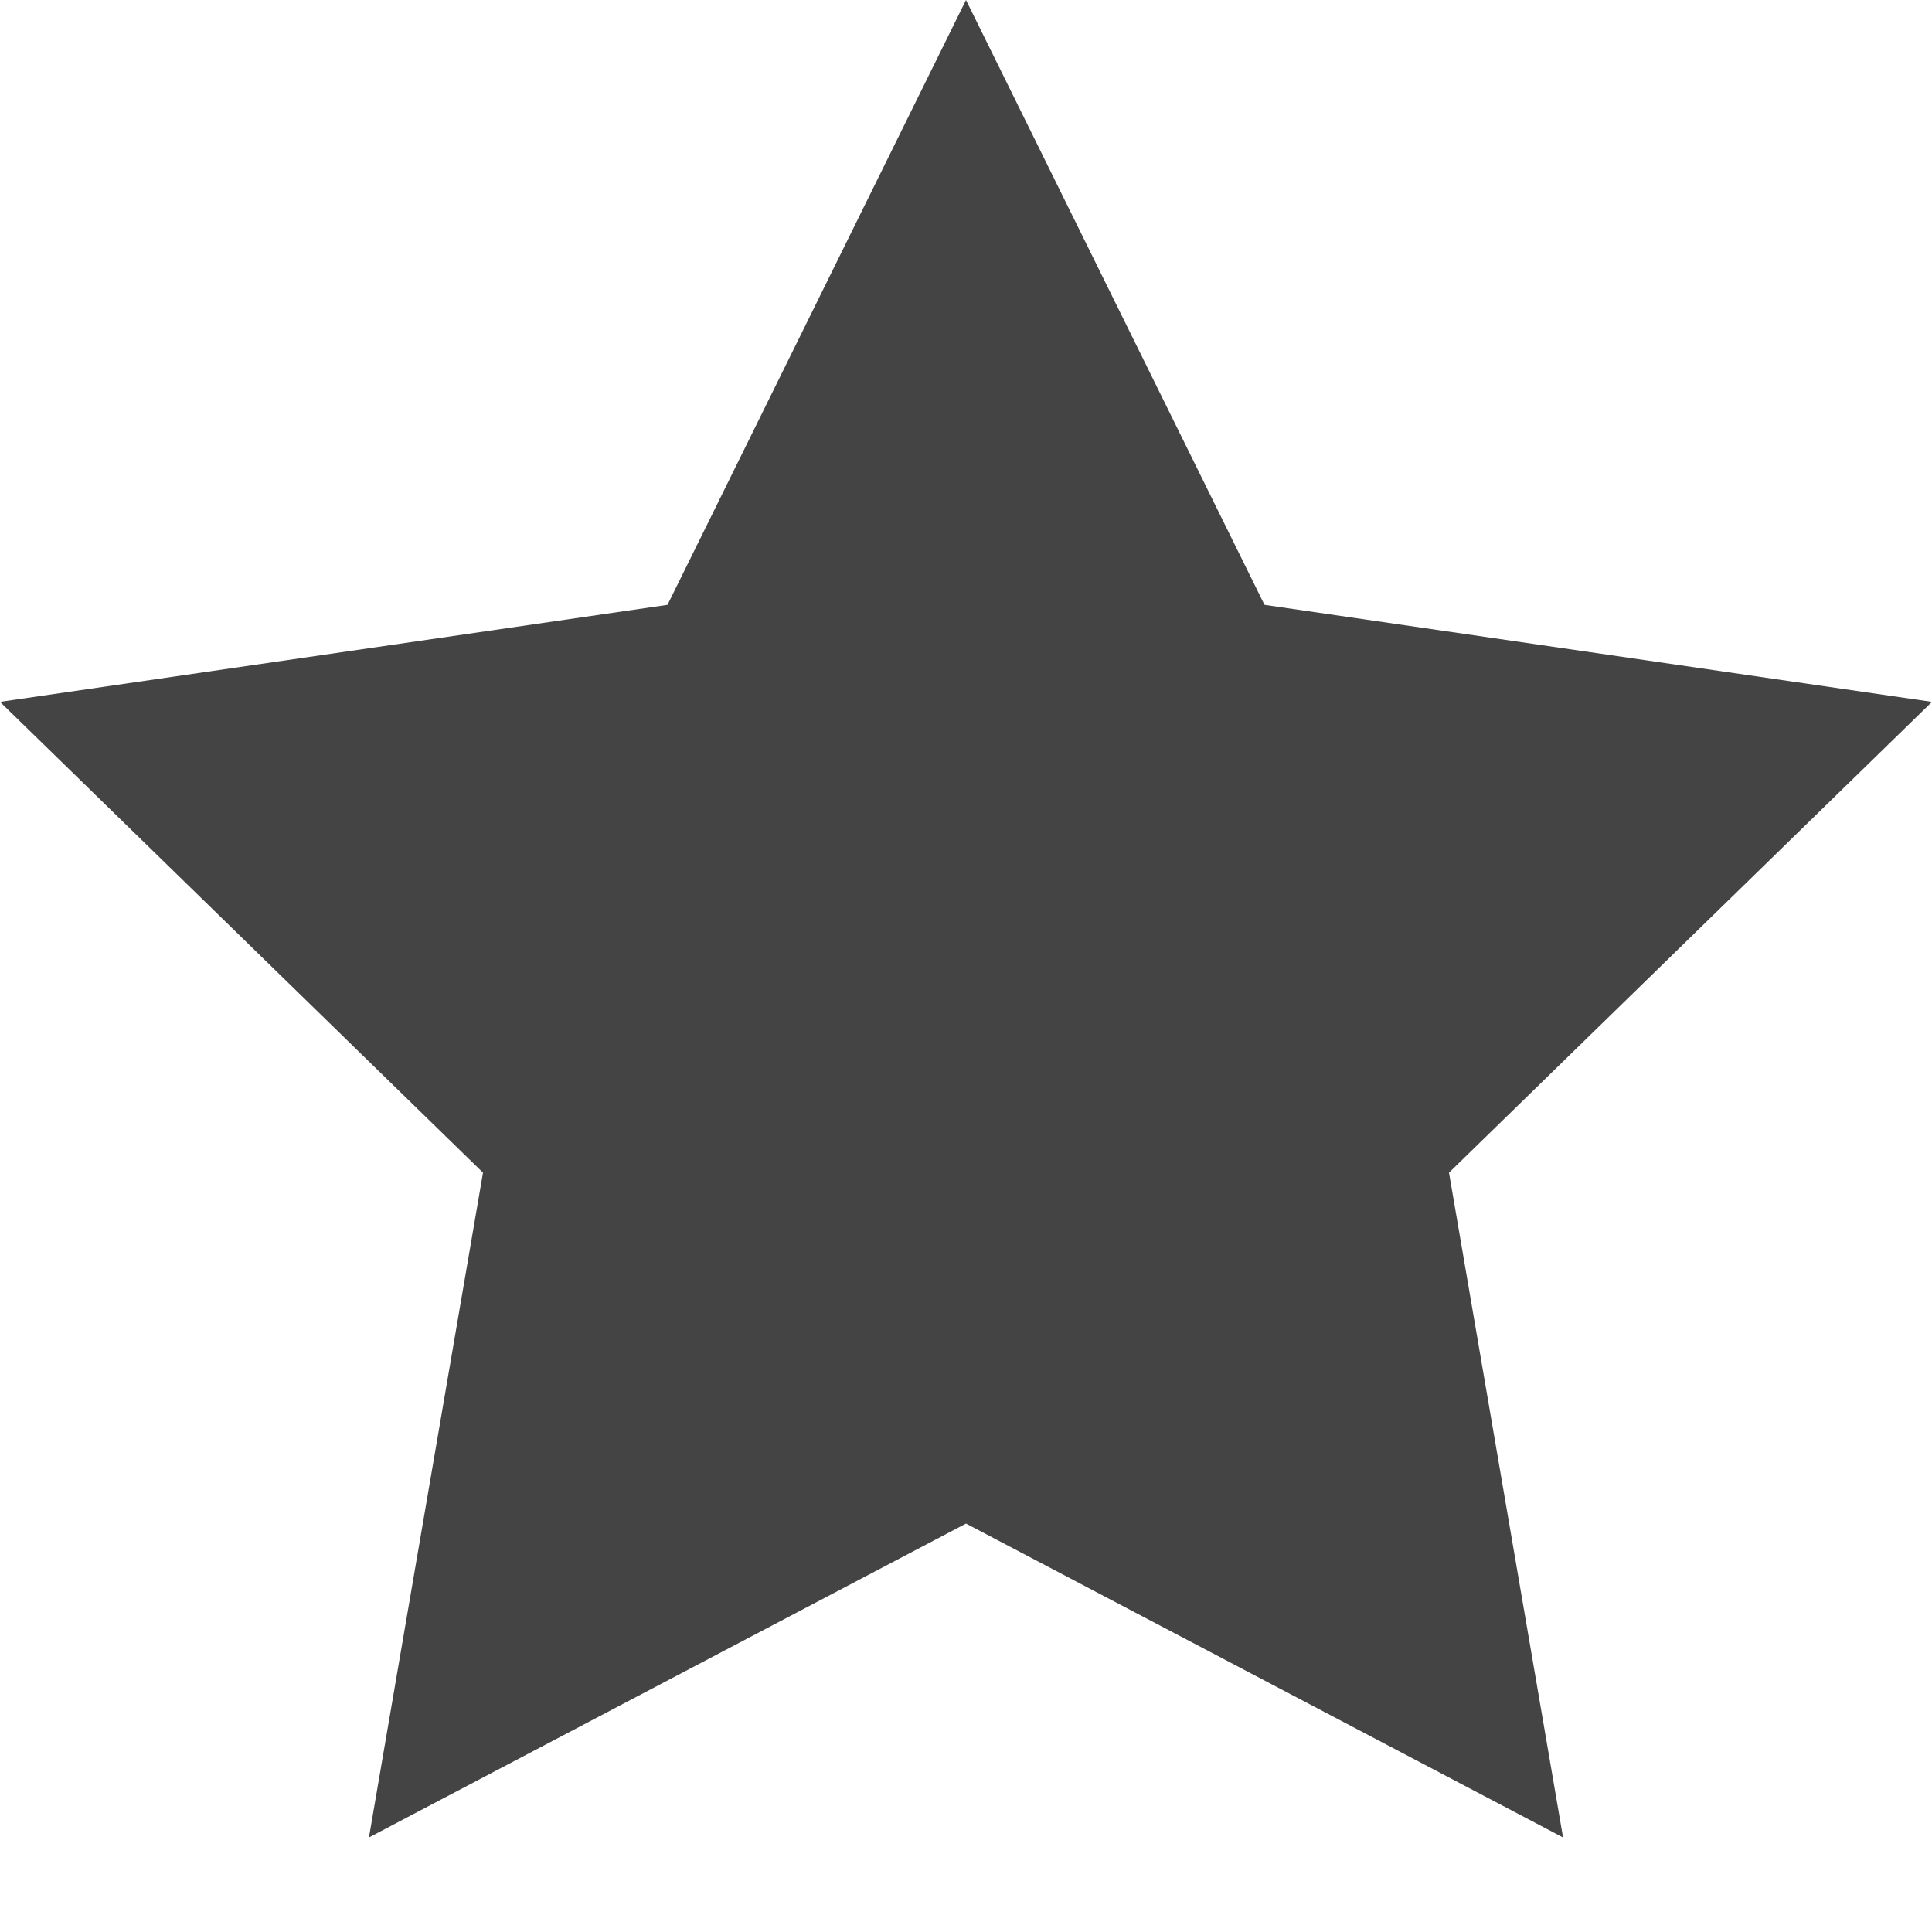
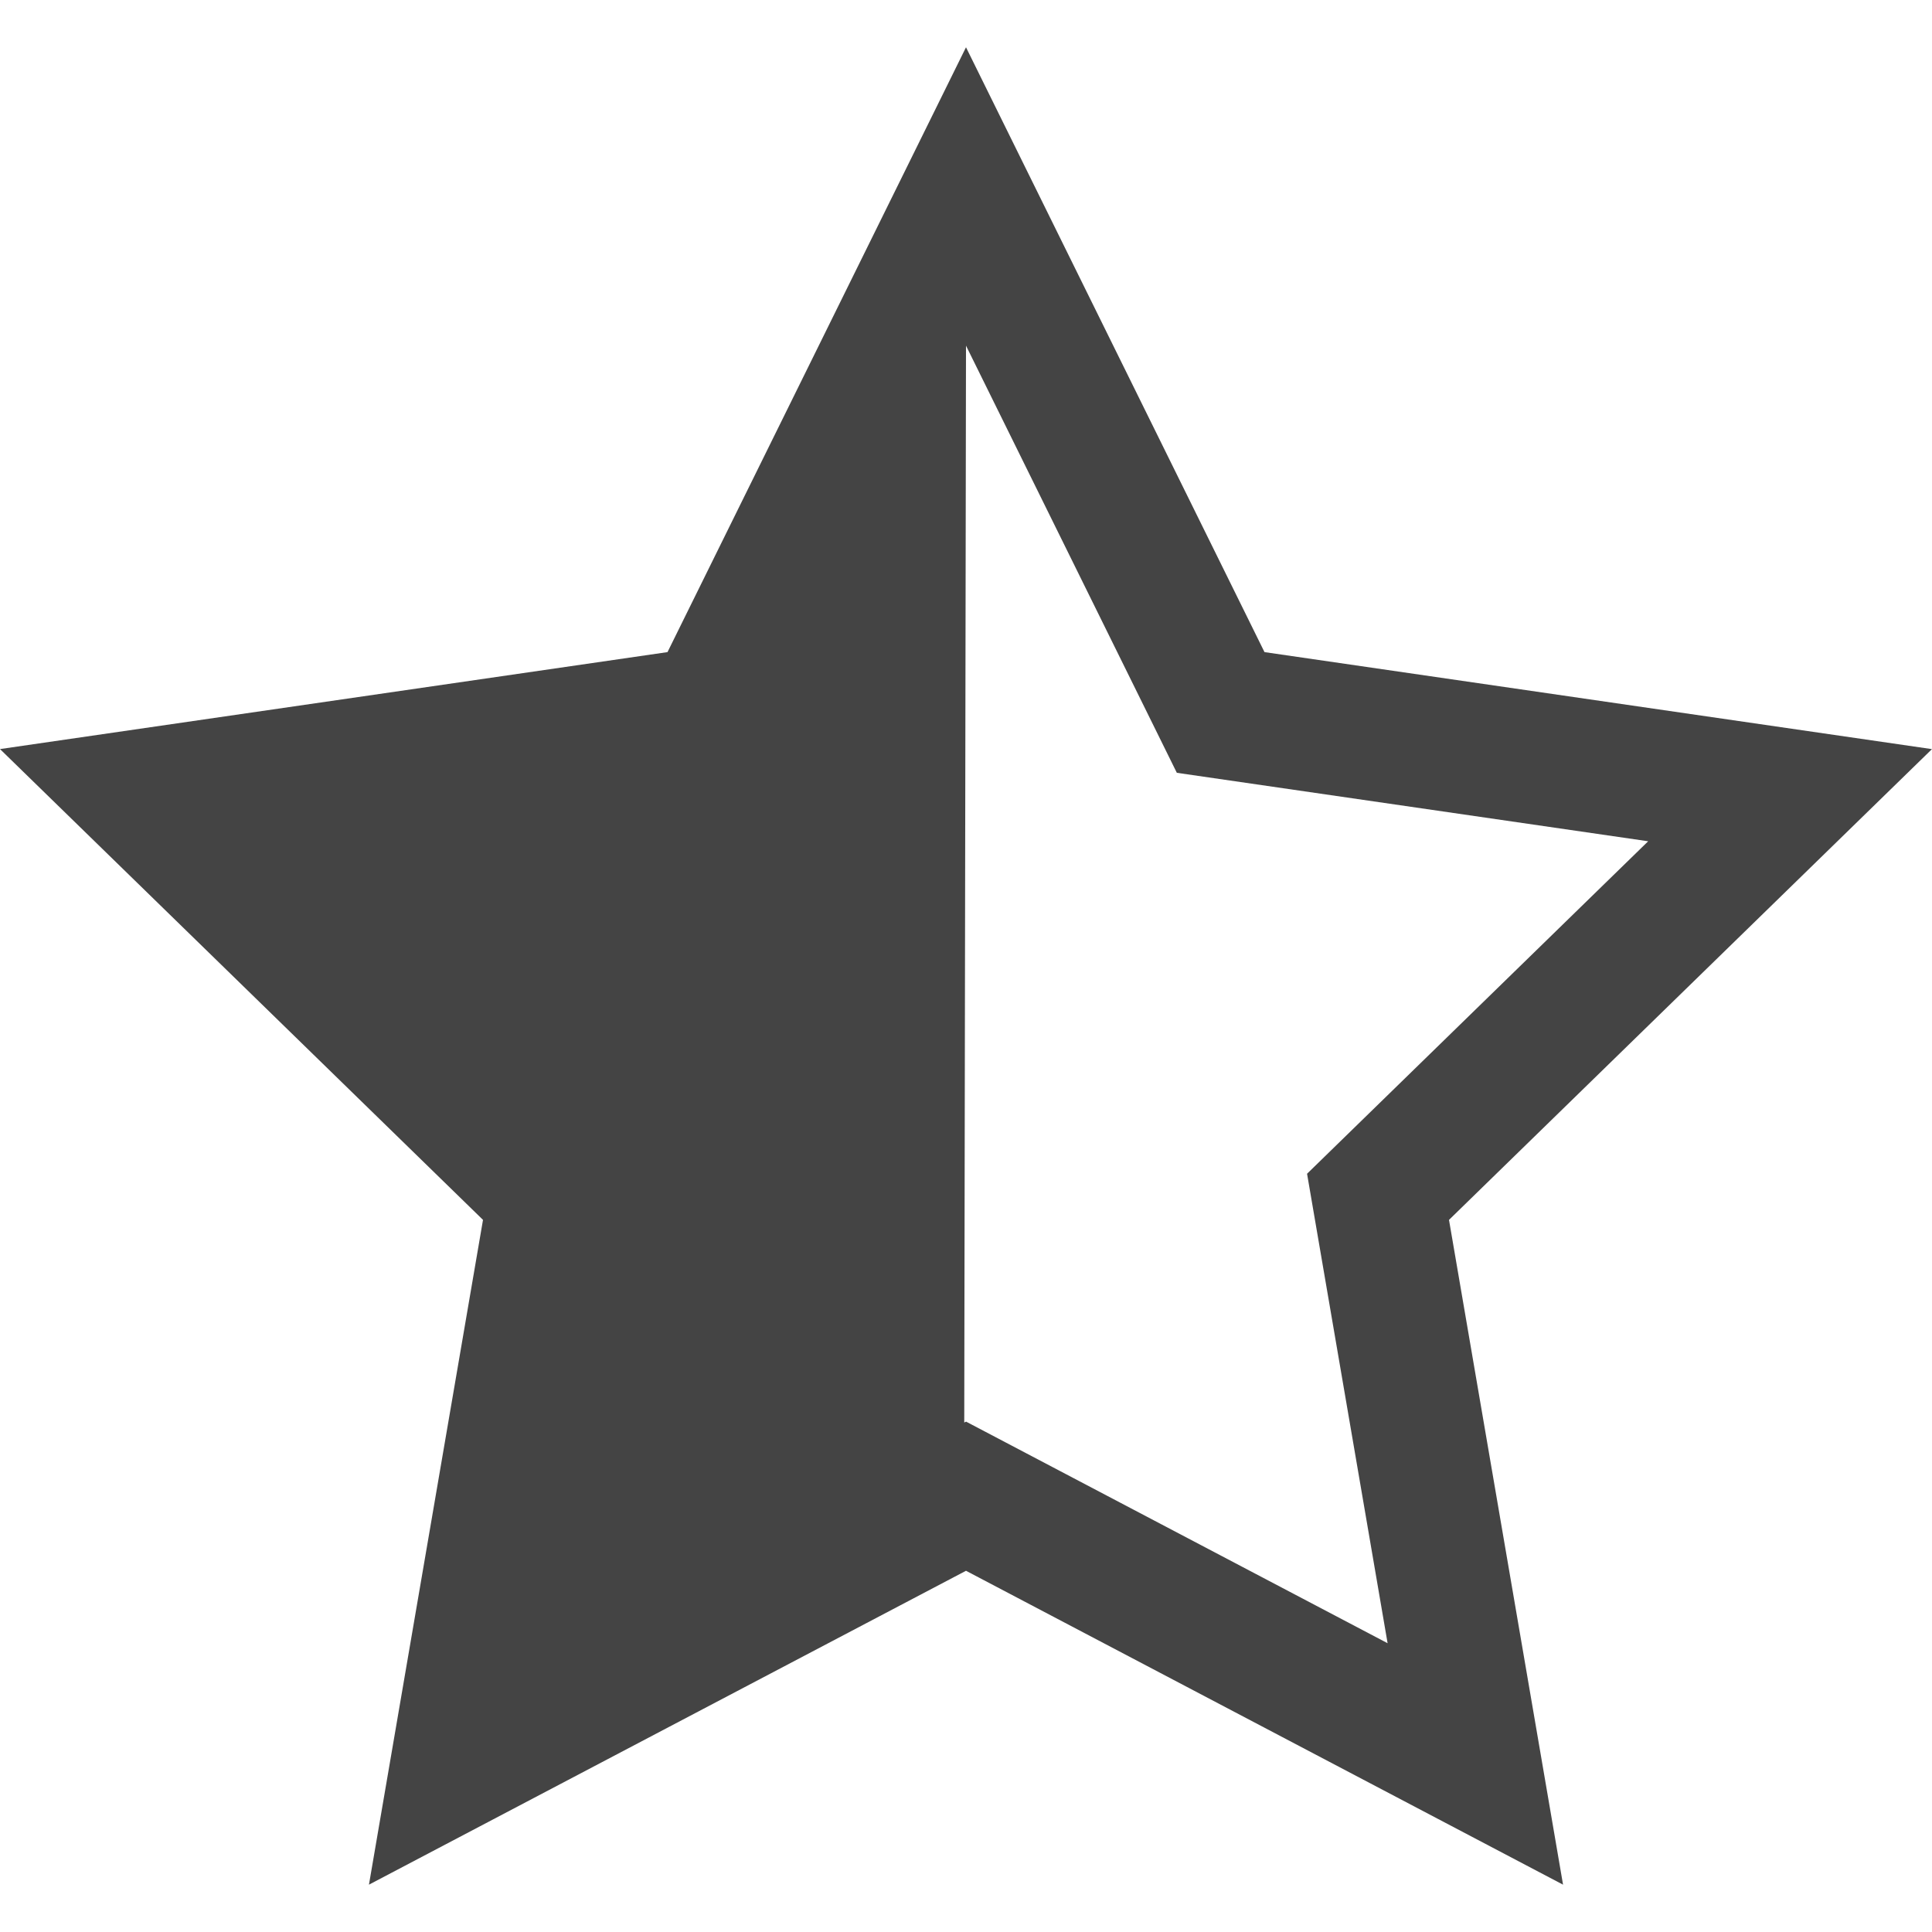
<svg xmlns="http://www.w3.org/2000/svg" version="1.1" width="32" height="32" viewBox="0 0 32 32">
-   <path fill="#444" d="M32 11.625l-11.056-1.607-4.944-10.018-4.944 10.018-11.056 1.607 8 7.798-1.889 11.011 9.889-5.199 9.889 5.199-1.889-11.011 8-7.798z" />
+   <path fill="#444" d="M32 12.408l-11.056-1.607-4.944-10.018-4.944 10.018-11.056 1.606 8 7.798-1.889 11.011 9.889-5.199 9.889 5.199-1.889-11.011 8-7.798zM16 23.547l-0.029 0.015 0.029-17.837 3.492 7.075 7.807 1.134-5.65 5.507 1.334 7.776-6.983-3.671z" />
</svg>
